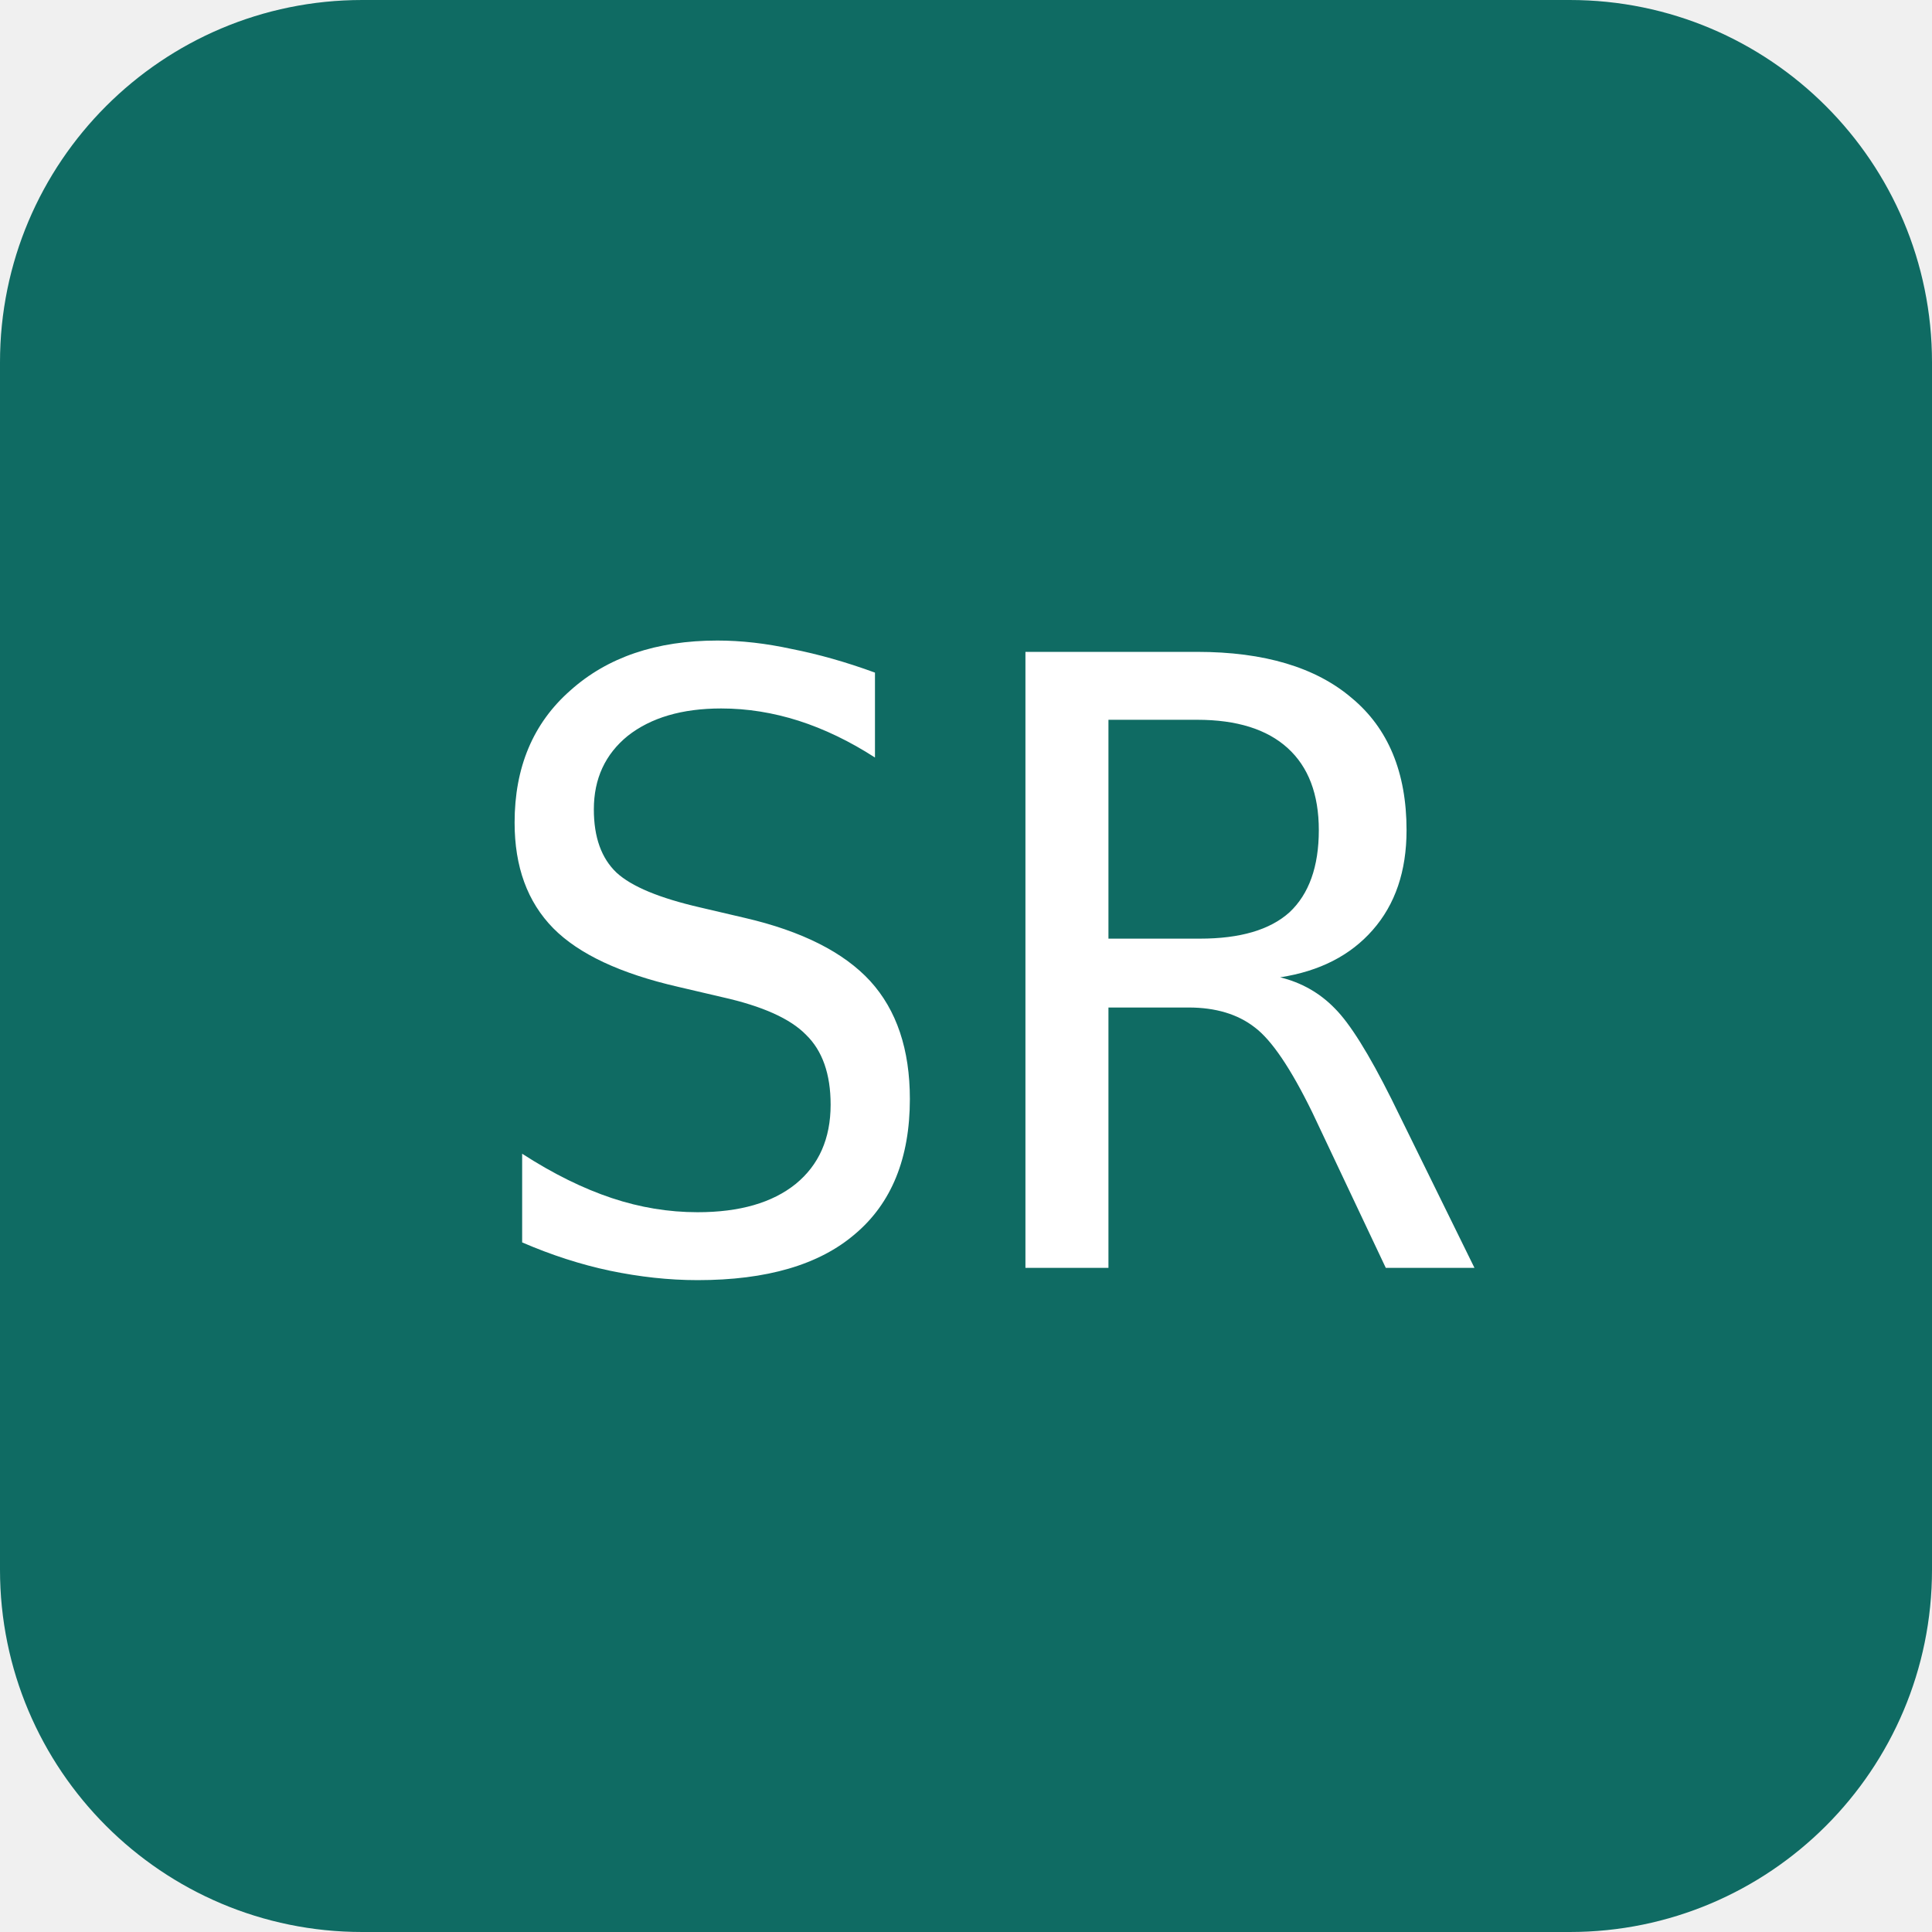
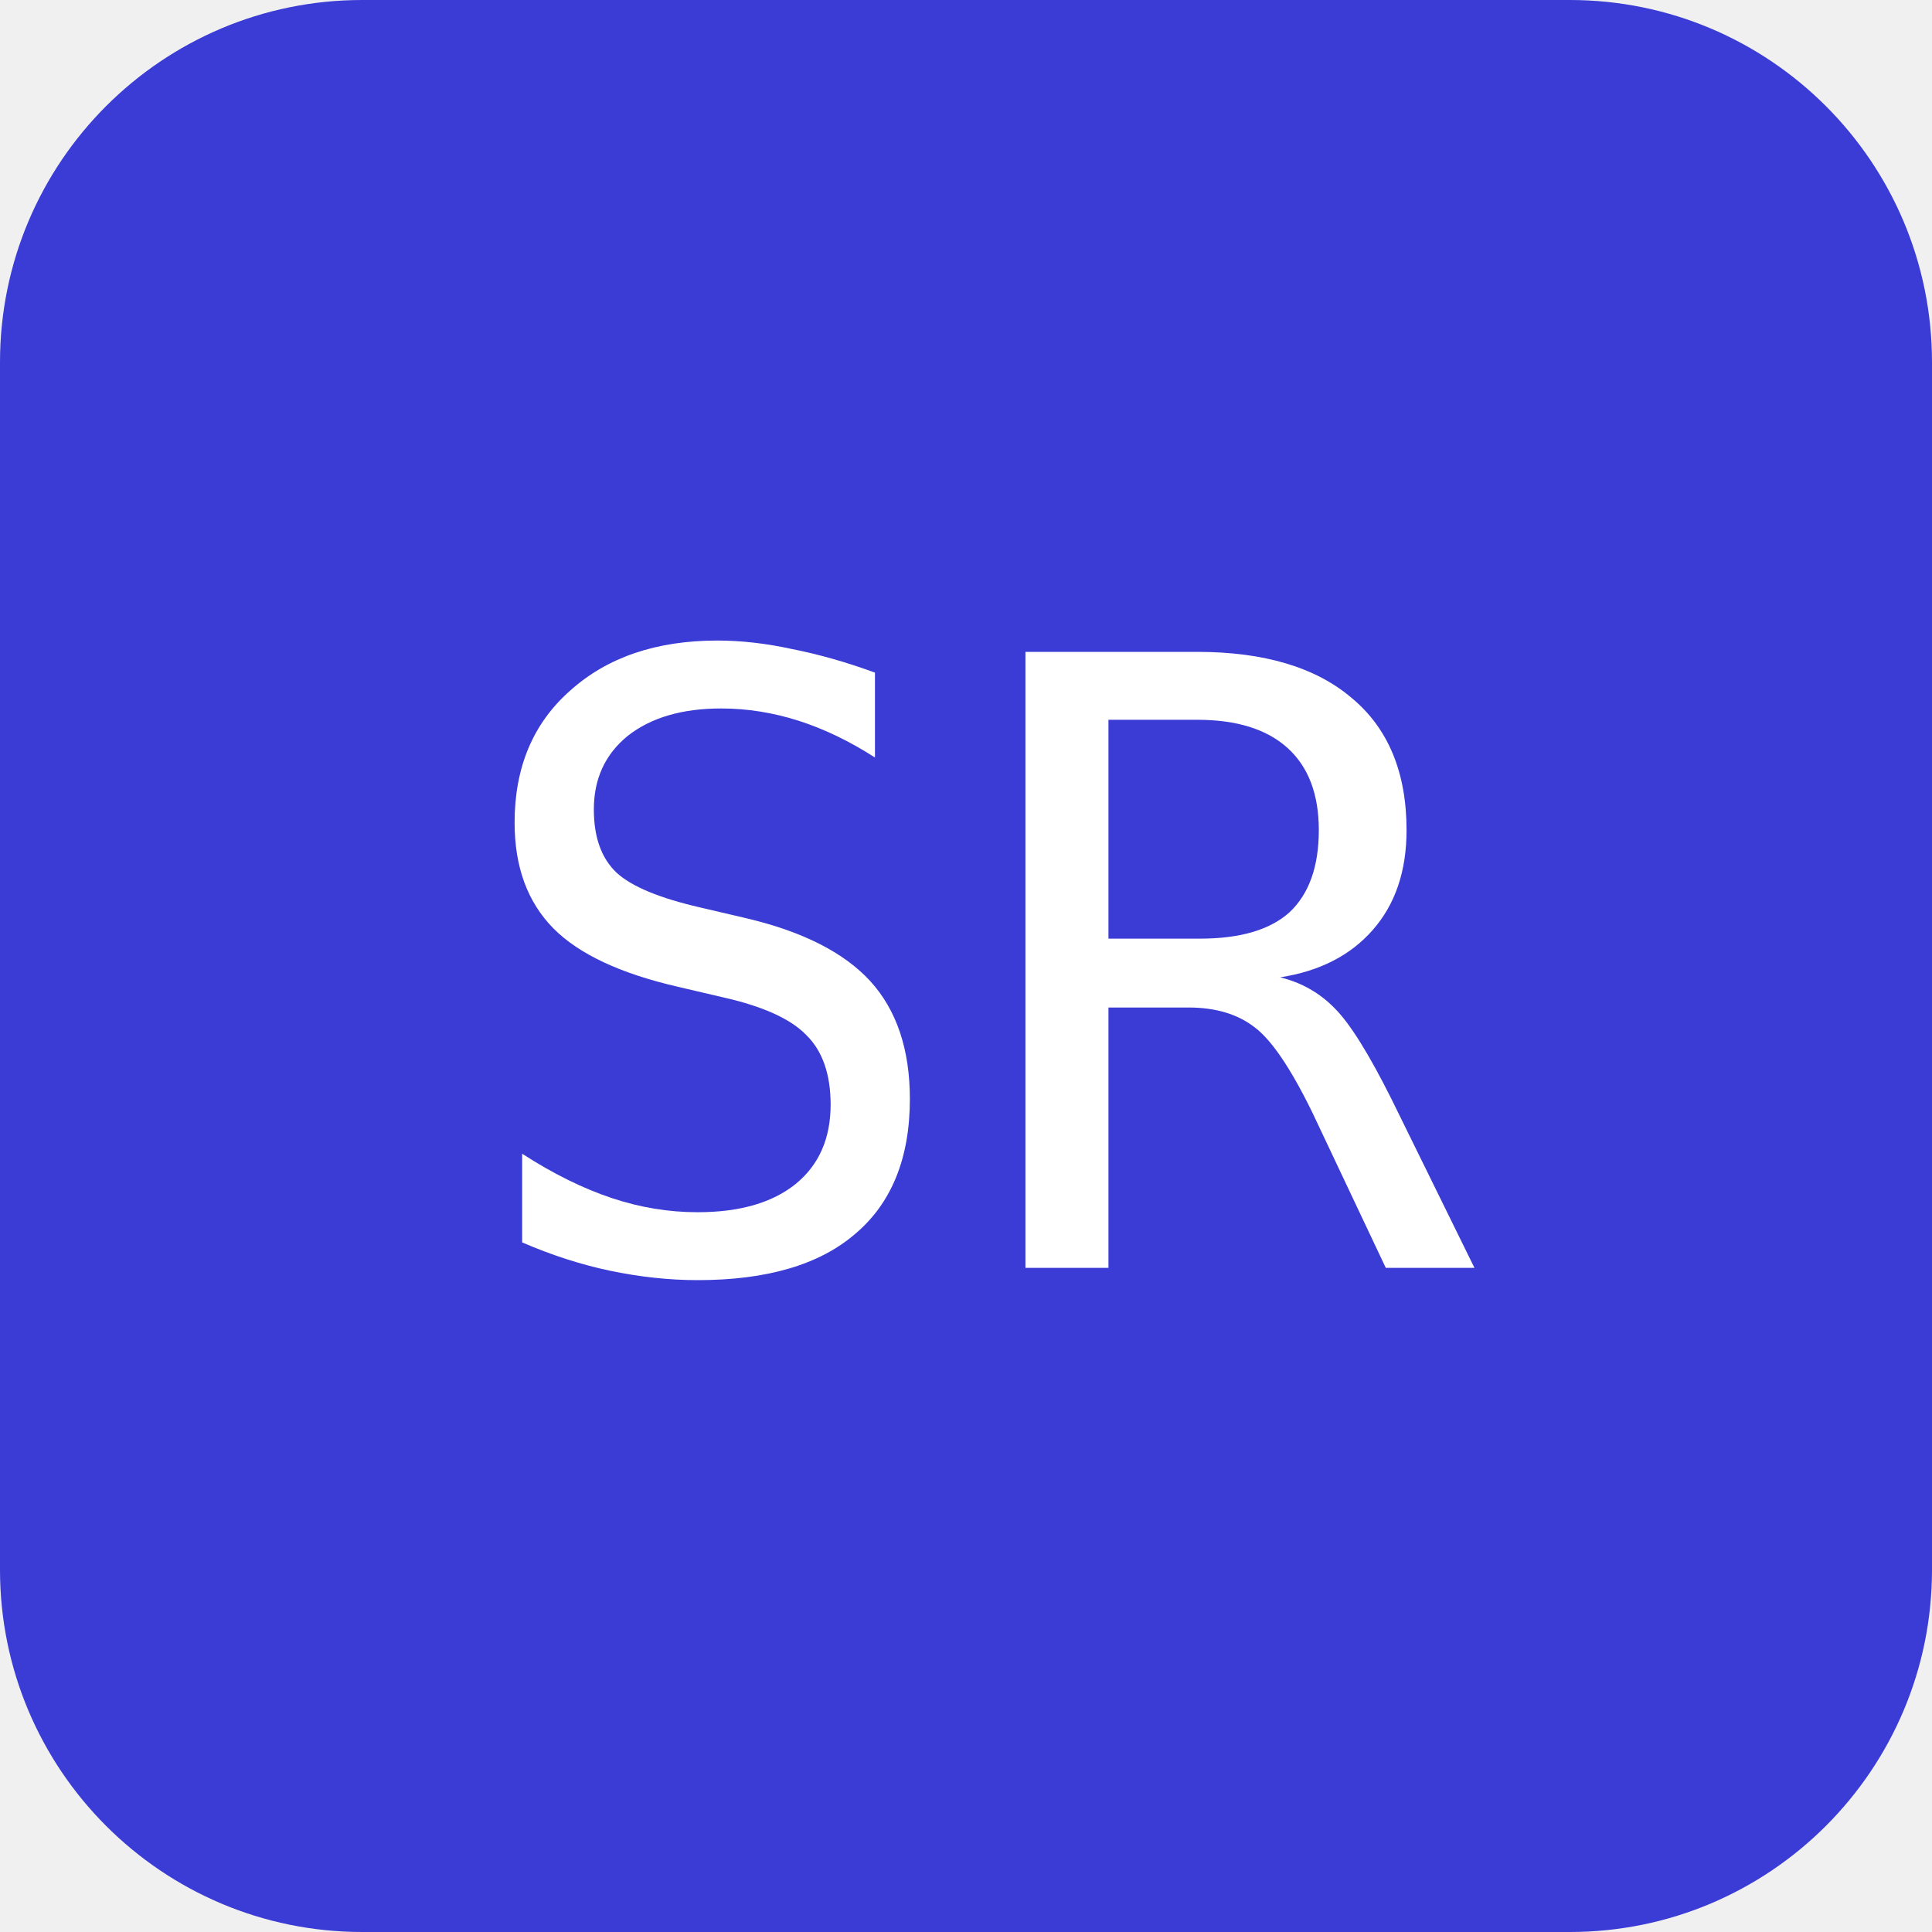
<svg xmlns="http://www.w3.org/2000/svg" viewBox="0 0 32 32">
-   <rect width="32" height="32" rx="6" fill="#0f6b63" />
+   <rect width="32" height="32" rx="6" fill="#3b3bd6" />
  <text x="16" y="21" text-anchor="middle" font-family="monospace" font-size="14" font-weight="500" fill="#fff">SR</text>
</svg>
